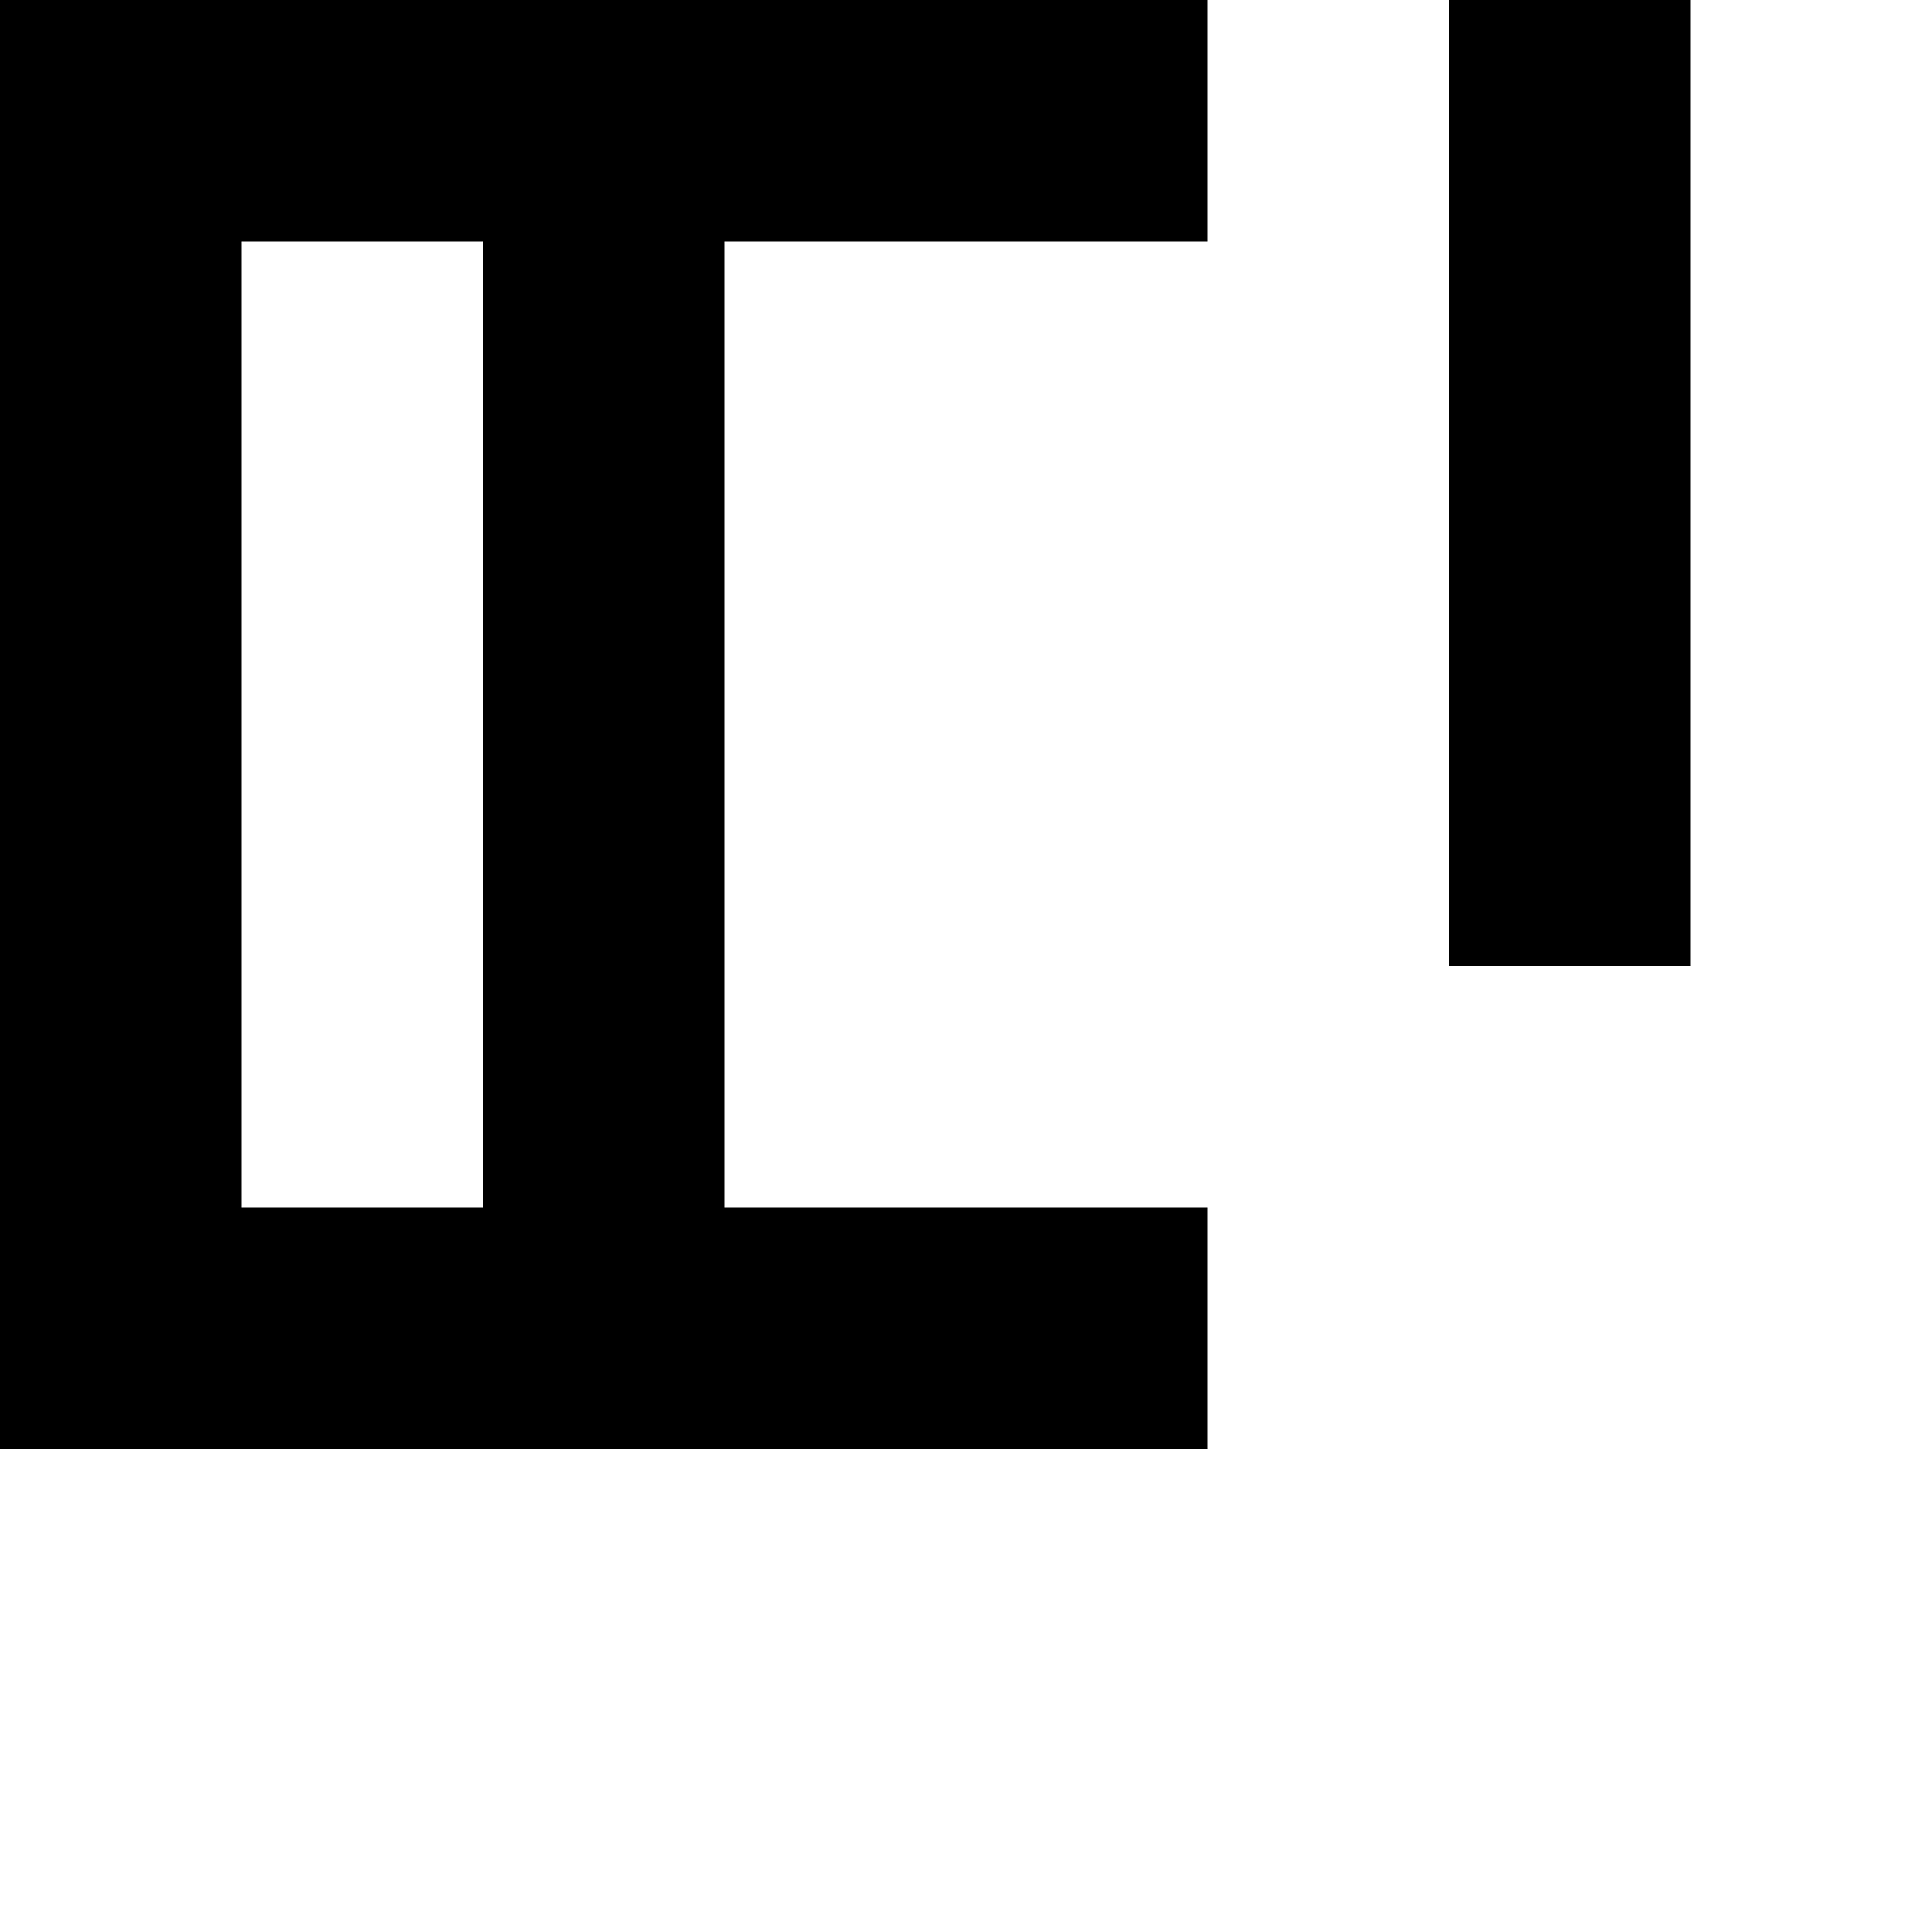
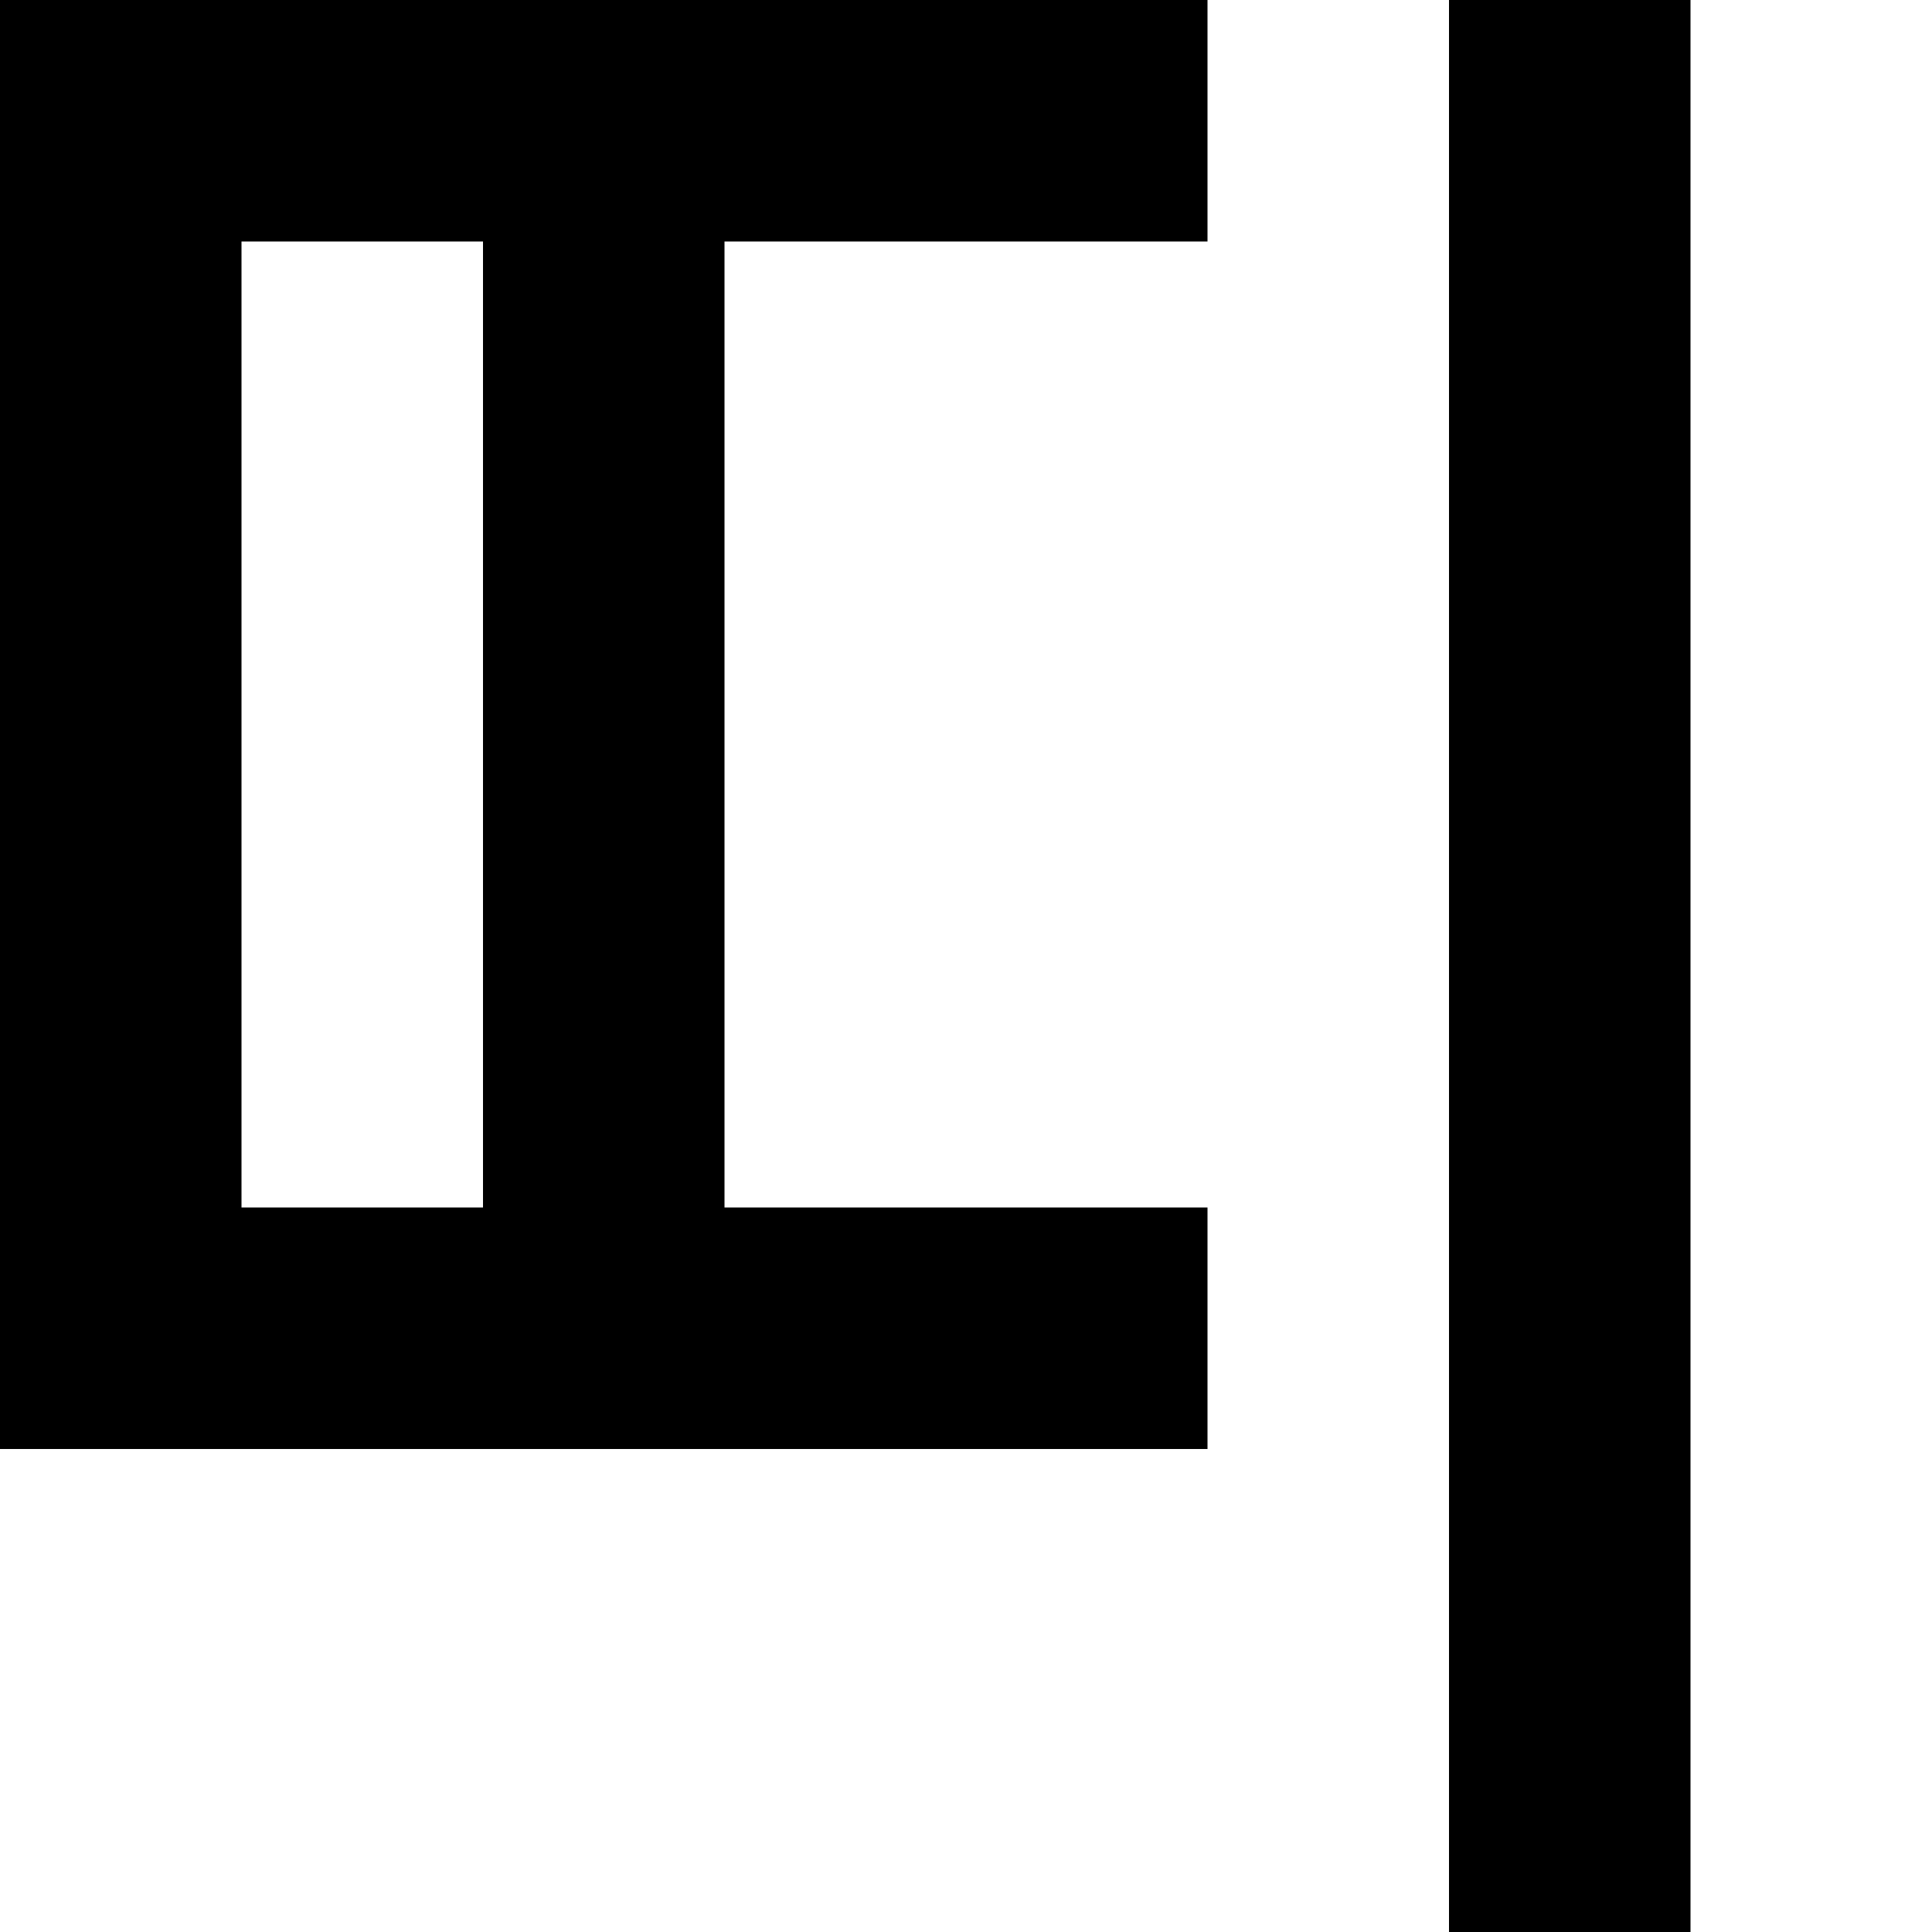
<svg xmlns="http://www.w3.org/2000/svg" viewBox="0 0 8 8">
-   <path d="M0 0h1v1H0zM1 0h1v1H1zM2 0h1v1H2zM3 0h1v1H3zM4 0h1v1H4zM0 1h1v1H0zM2 1h1v1H2zM0 2h1v1H0zM2 2h1v1H2zM0 3h1v1H0zM2 3h1v1H2zM0 4h1v1H0zM2 4h1v1H2zM0 5h1v1H0zM1 5h1v1H1zM2 5h1v1H2zM3 5h1v1H3zM4 5h1v1H4zM6 0h1v1H6zM6 1h1v1H6zM6 2h1v1H6zM6 3h1v1H6z" />
+   <path d="M0 0h1v1H0zM1 0h1v1H1zM2 0h1v1H2zM3 0h1v1H3zM4 0h1v1H4zM0 1h1v1H0zM2 1h1v1H2zM0 2h1v1H0zM2 2h1v1H2zM0 3h1v1H0zM2 3h1v1H2zM0 4h1v1H0zM2 4h1v1H2zM0 5h1v1H0zM1 5h1v1H1zM2 5h1v1H2zM3 5h1v1H3zM4 5h1v1H4zM6 0h1v1H6zM6 1h1v1H6zM6 2h1v1H6zM6 3h1v1H6zM6 4h1v1H6zM6 5h1v1H6zM6 6h1v1H6zM6 7h1v1H6z" />
</svg>
